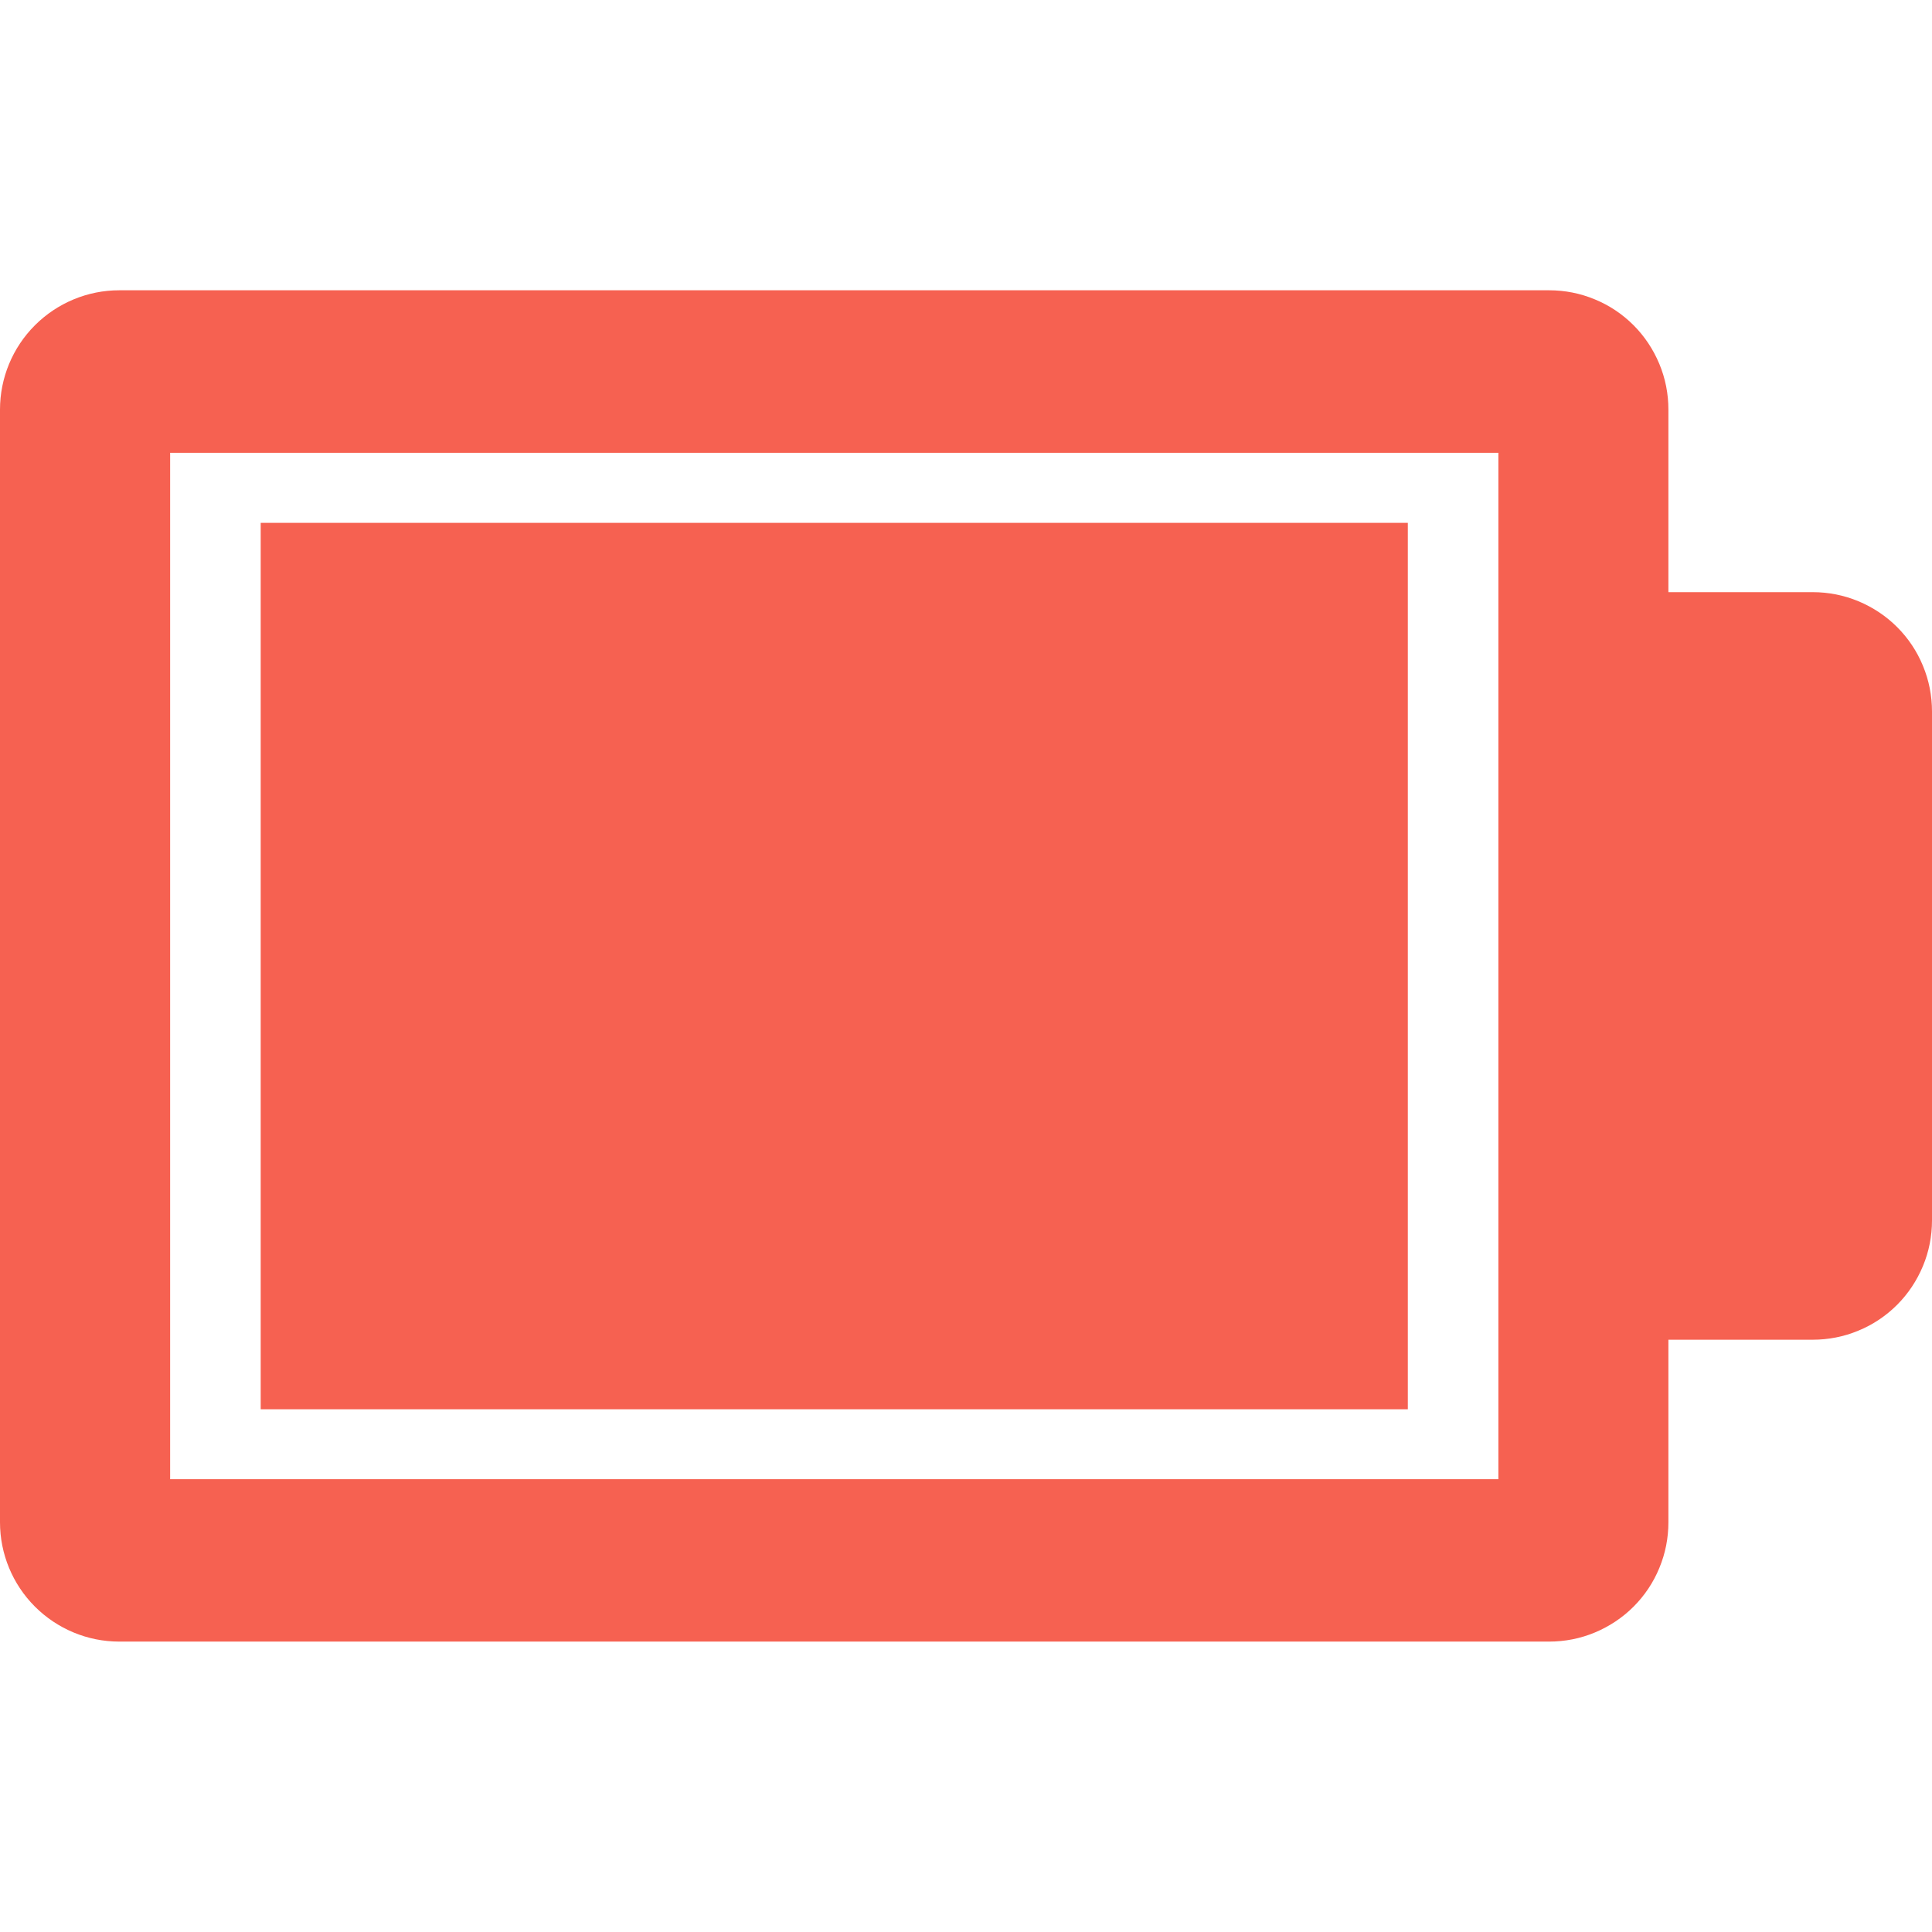
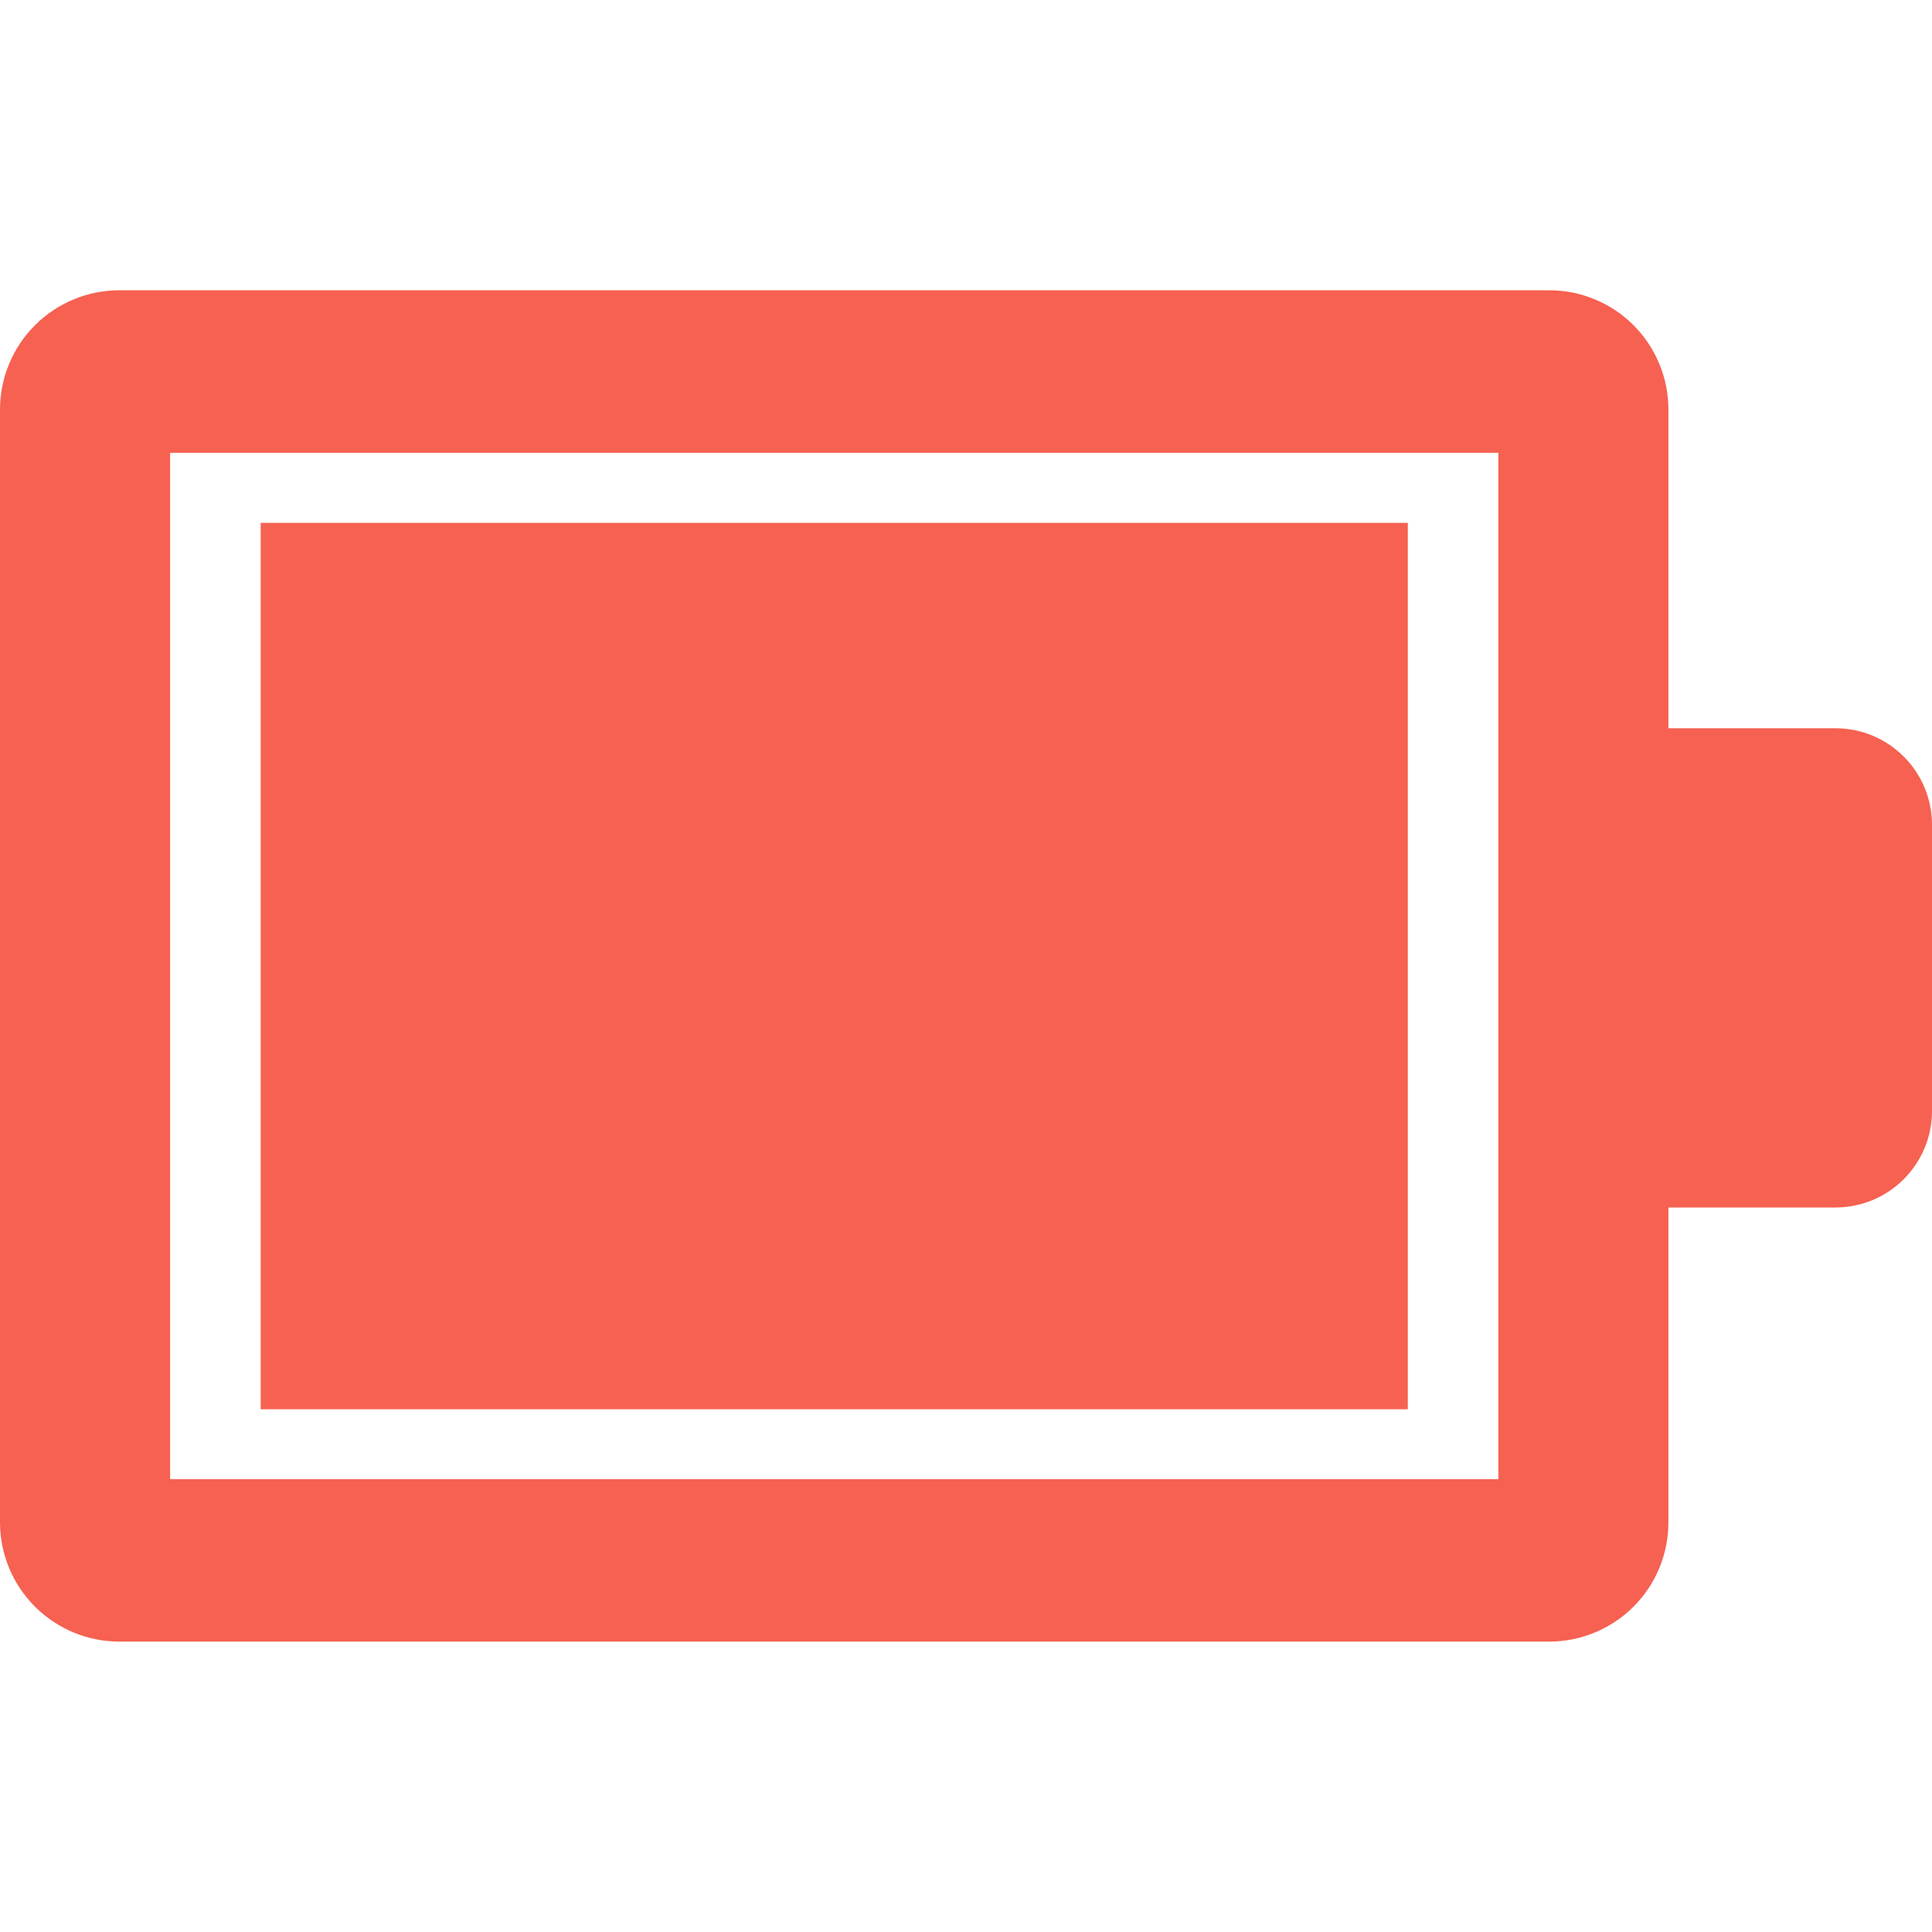
<svg xmlns="http://www.w3.org/2000/svg" fill="none" height="16" viewBox="0 0 16 16" width="16">
  <g fill="#f66151">
-     <path d="m16 8.9v1.207c0 .13-.025.258-.075.378-.05.12-.122.229-.214.321-.092.092-.201.165-.321.214-.12.05-.248.075-.378.075h-1.921v-6.191h1.921c.13-0.0.258.025.378.075.12.05.229.122.321.214.092.092.165.201.214.321.05.12.075.248.075.378v1.205z" />
    <path clip-rule="evenodd" d="m13.817 12.607v-1.207-6.803-1.205c0-.13-.025-.258-.075-.378-.05-.12-.122-.229-.214-.321s-.201-.165-.321-.214c-.12-.05-.248-.075-.378-.075h-11.842c-.262 0-.513.105-.698.29s-.289.436-.289.698v9.215c-0.0.262.104.513.289.698.185.185.436.29.698.29h11.842c.13 0 .258-.025.378-.075.12-.05.229-.122.321-.214.092-.092.165-.201.214-.321.05-.12.075-.248.075-.378zm-1.408-8.857h-11v8.5h11z" fill-rule="evenodd" />
+     <path d="m12.984 6.031h2.216c.442 0 .8.358.8.8v2.369c0 .442-.358.8-.8.8h-2.216z" />
    <path d="m2.159 4.33h9.5v7.341h-9.5z" />
  </g>
</svg>
